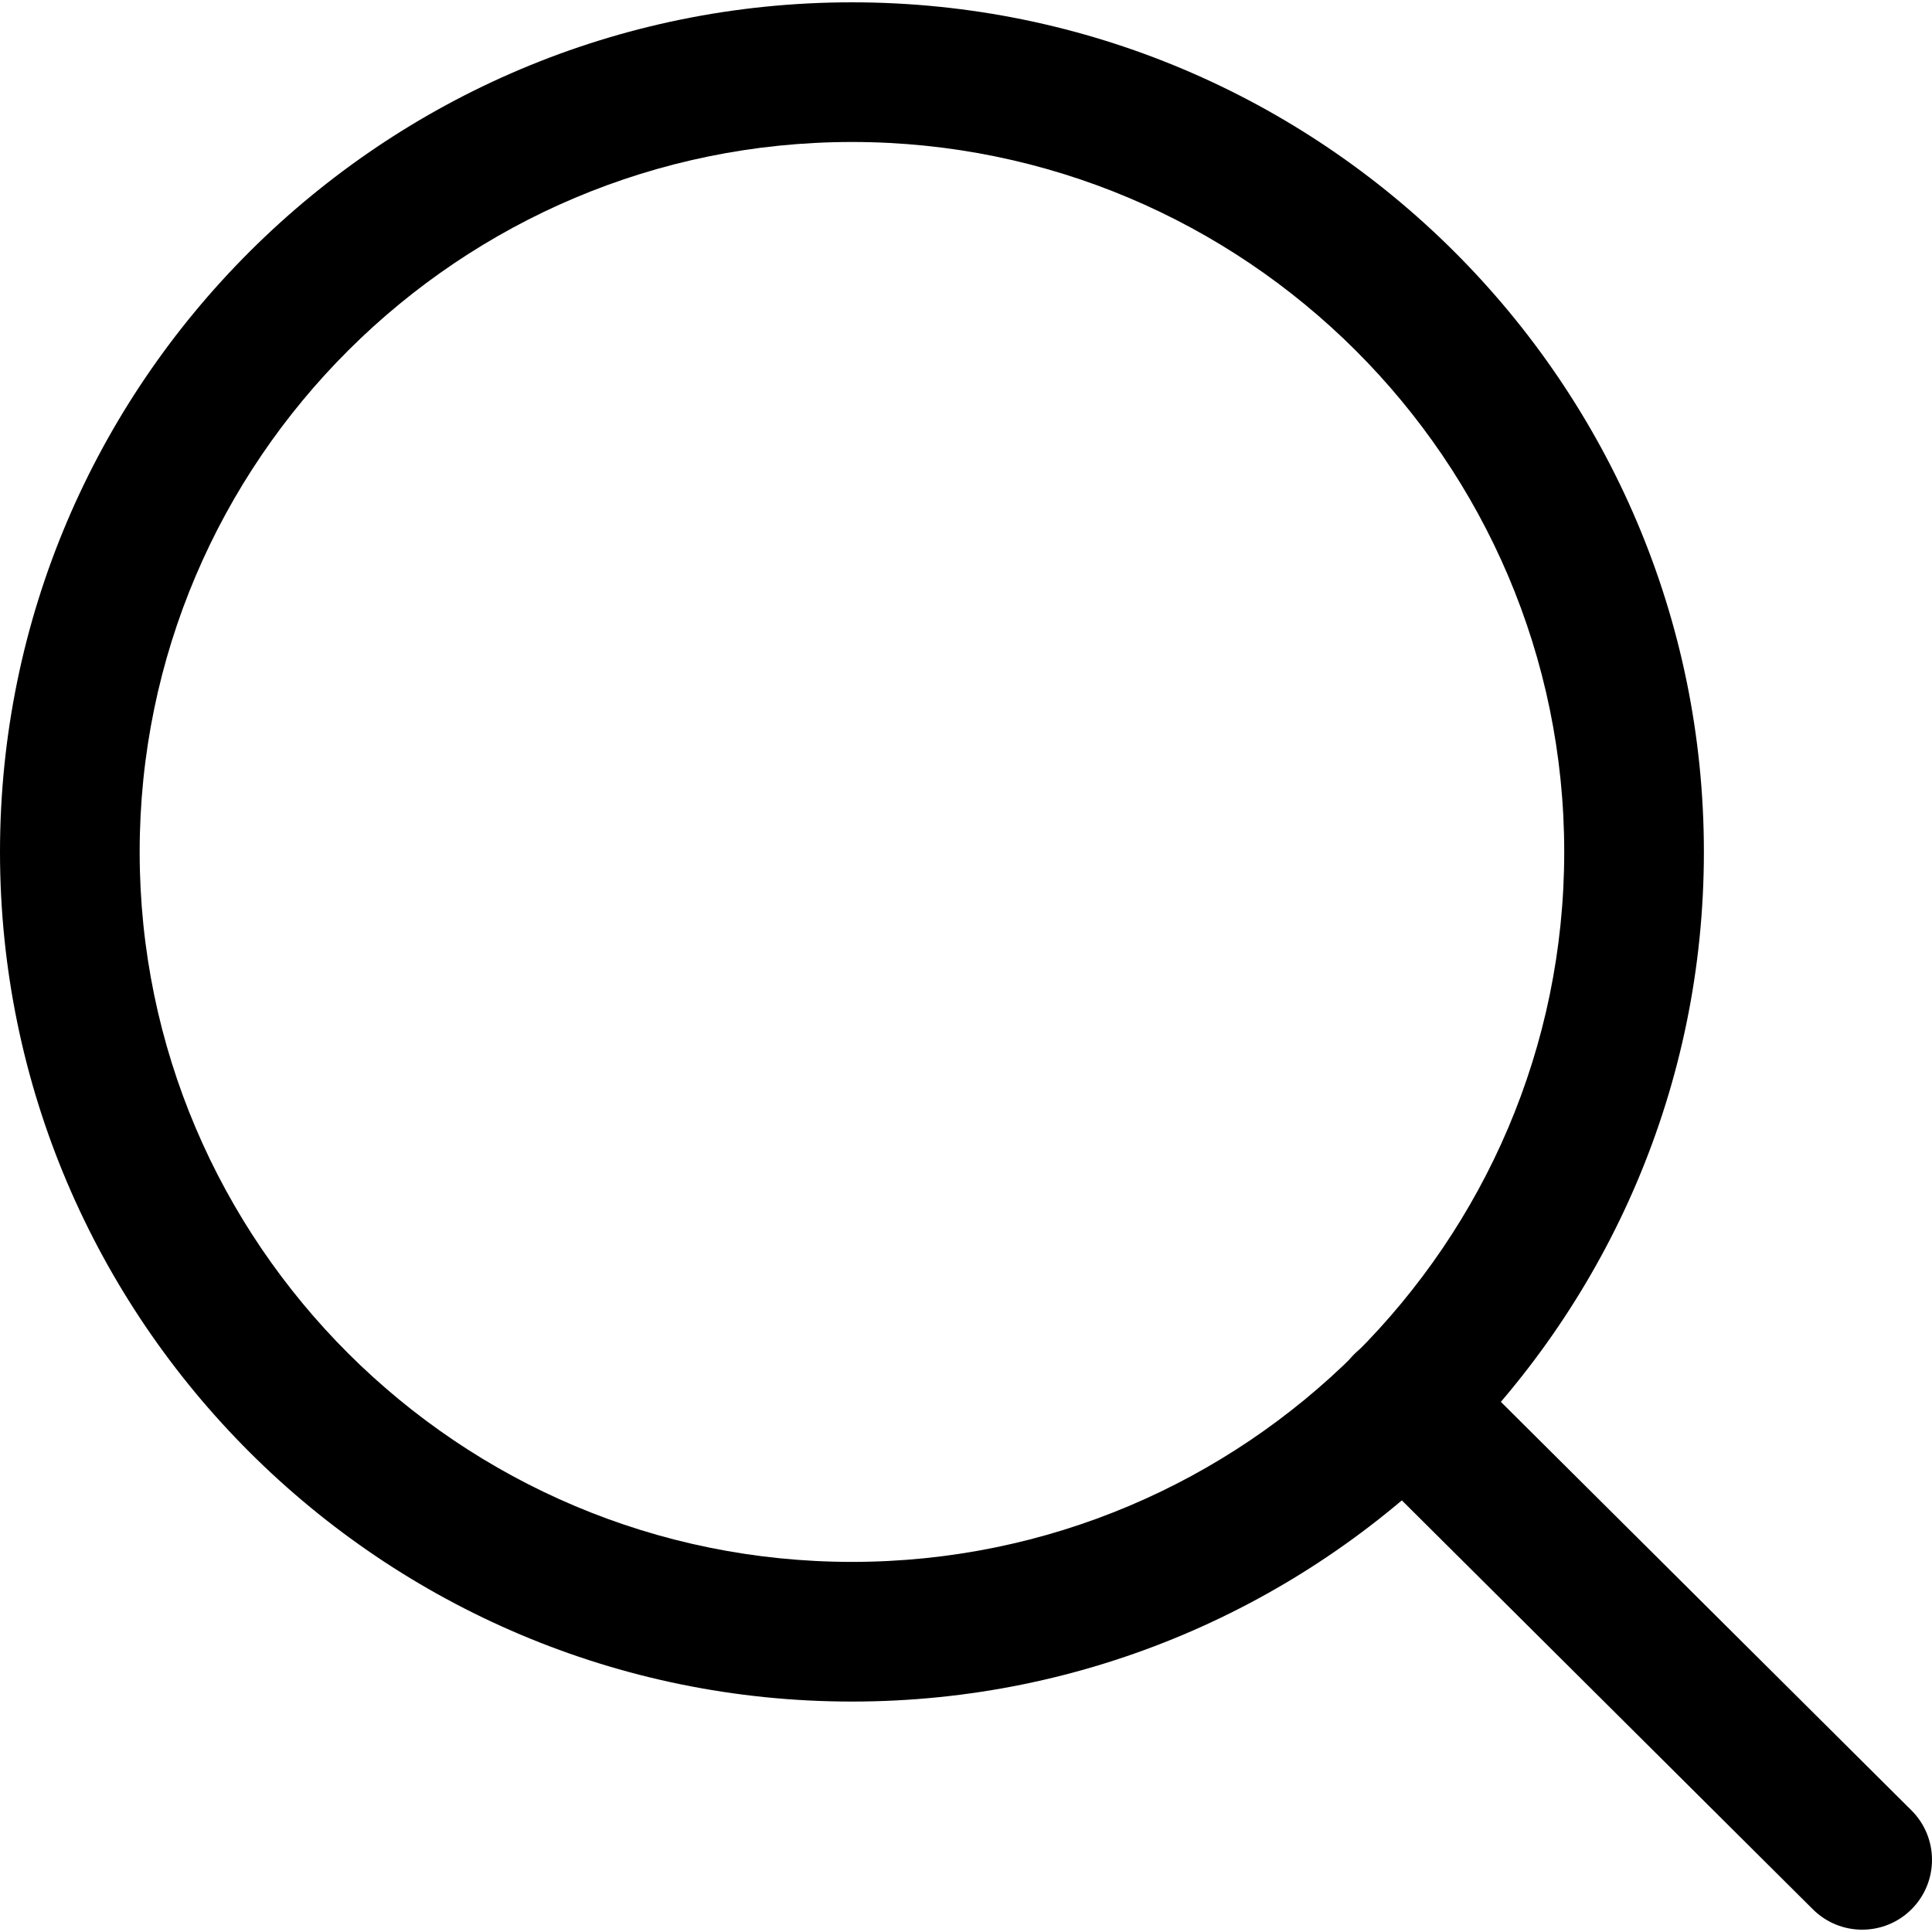
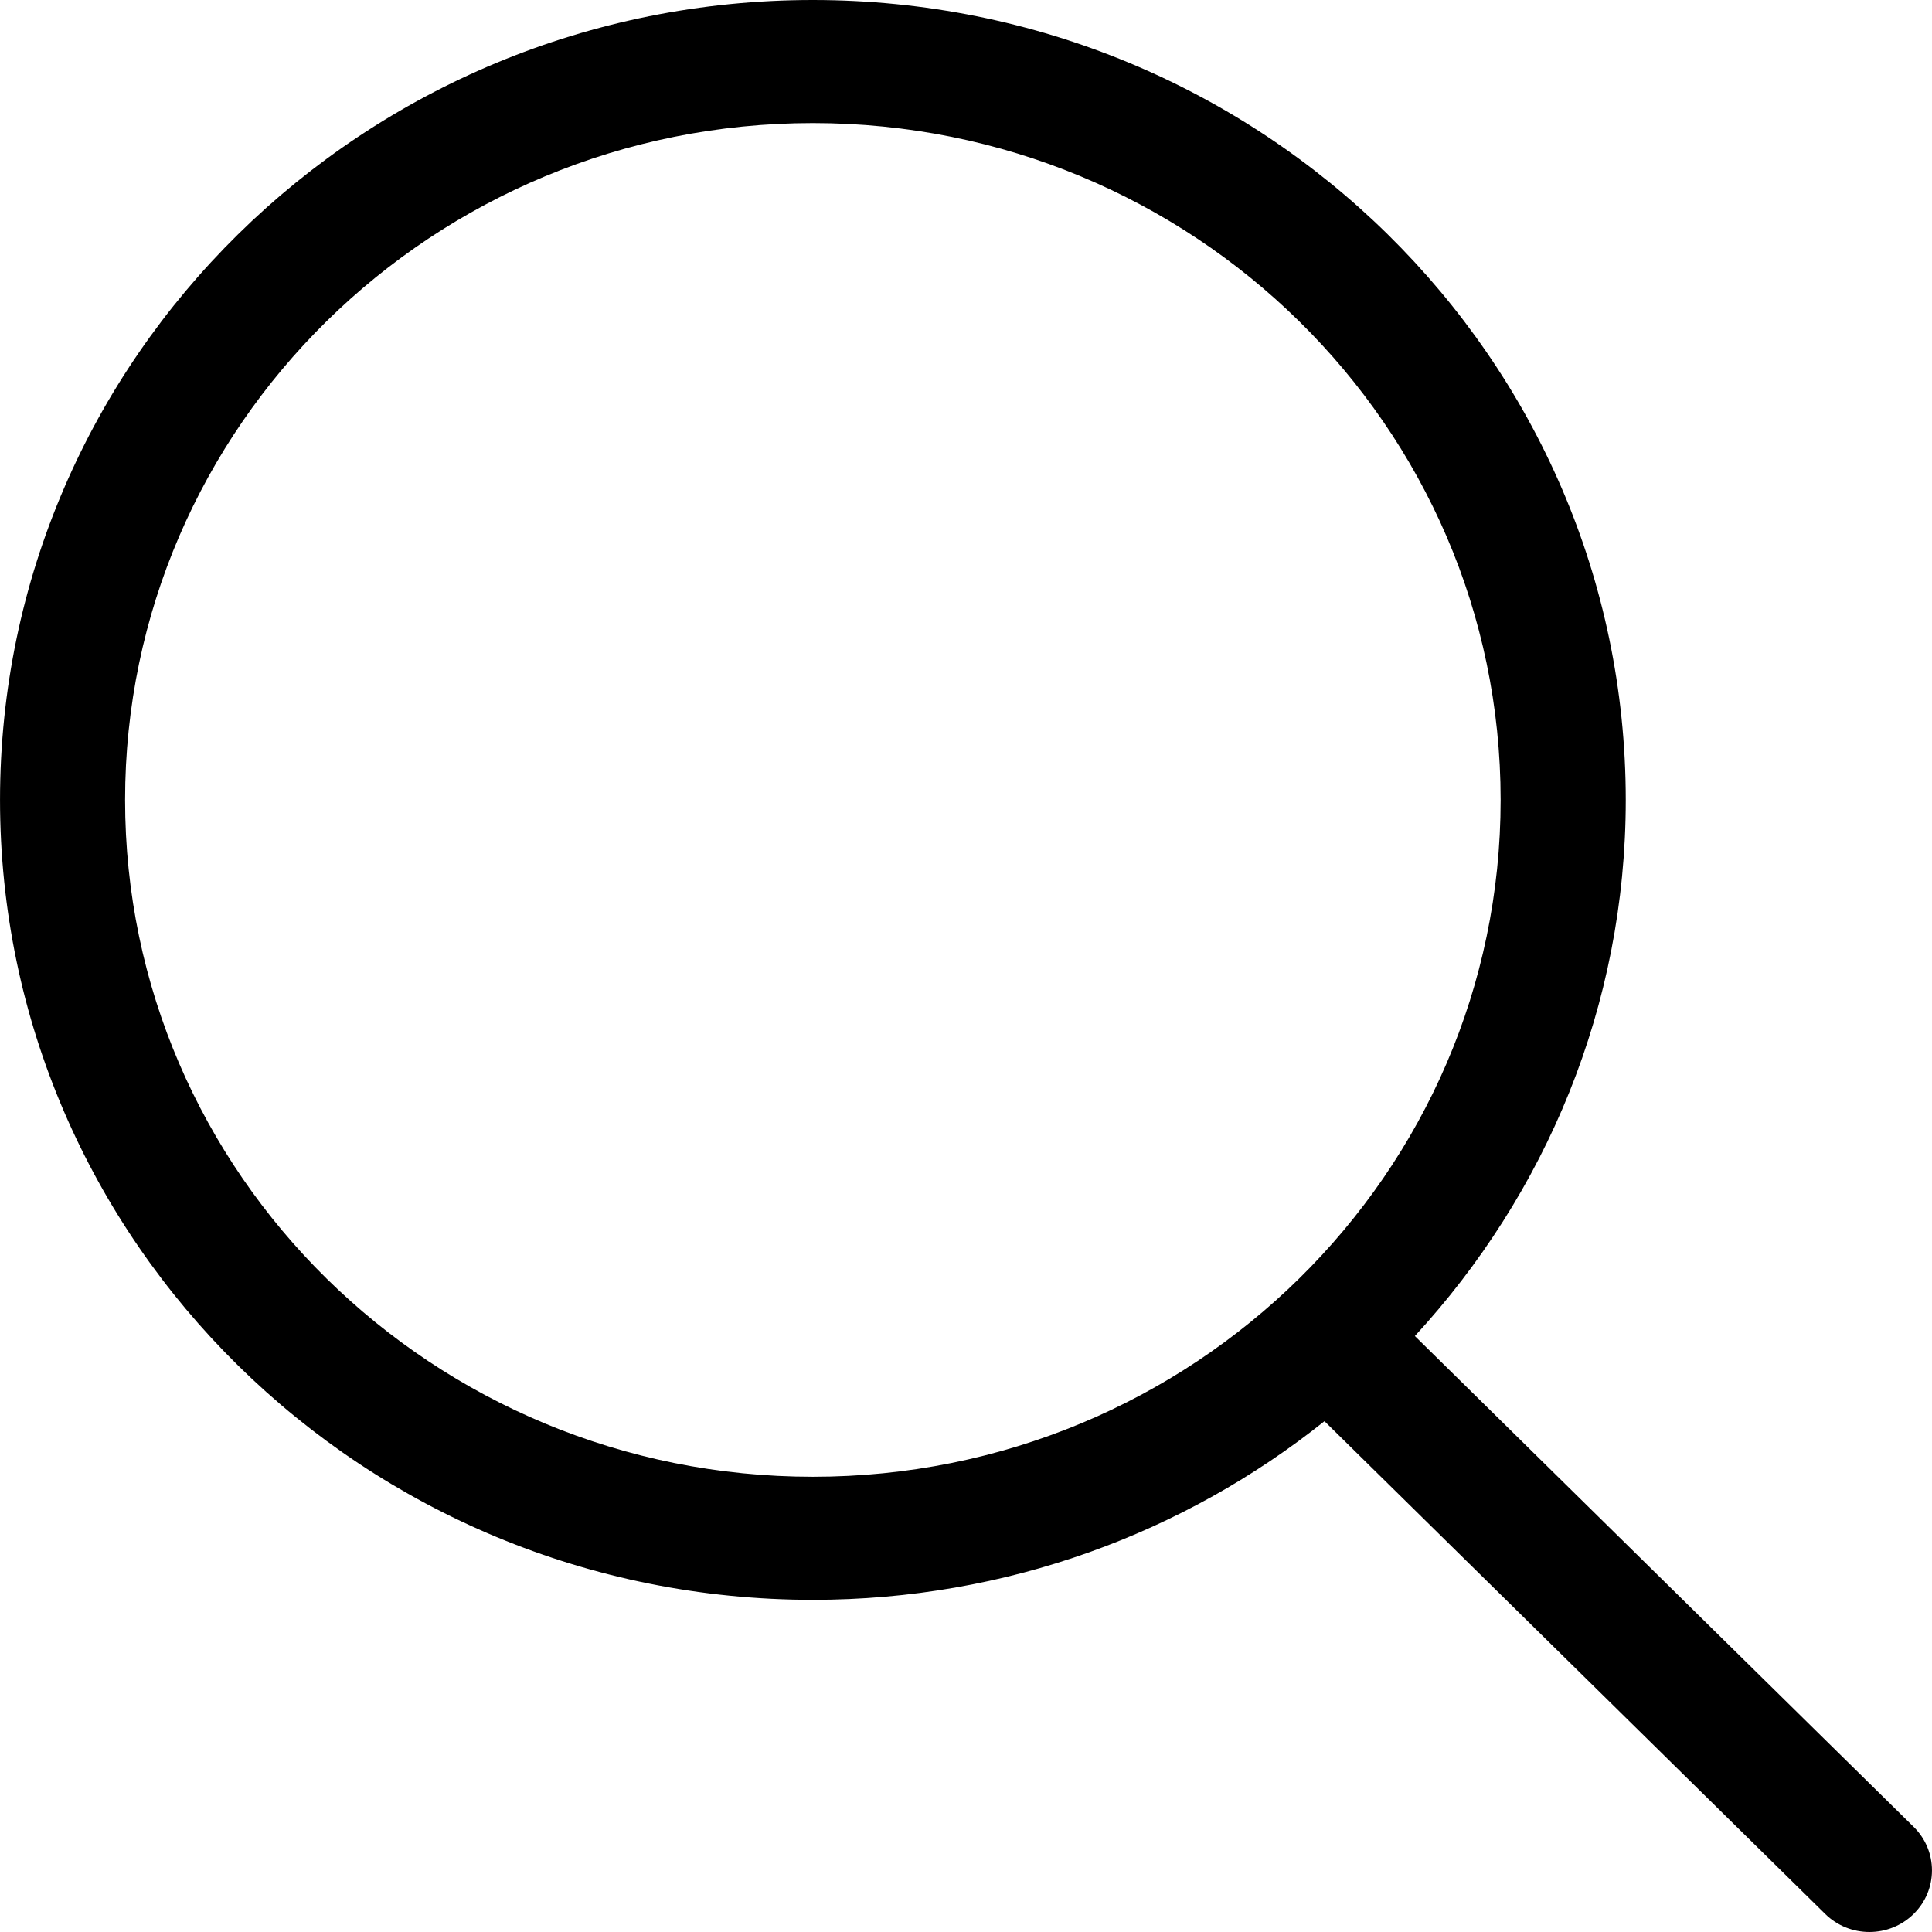
- <svg xmlns="http://www.w3.org/2000/svg" version="1.1" id="Capa_1" x="0px" y="0px" viewBox="0 0 511.999 511.999" style="enable-background:new 0 0 511.999 511.999;" xml:space="preserve">
+ <svg xmlns="http://www.w3.org/2000/svg" version="1.1" id="Capa_1" x="0px" y="0px" width="612.01px" height="612.01px" viewBox="0 0 612.01 612.01" style="enable-background:new 0 0 612.01 612.01;" xml:space="preserve">
  <g>
-     <g>
-       <path d="M225.773,0.616C101.283,0.616,0,101.622,0,225.773s101.284,225.157,225.773,225.157s225.774-101.006,225.774-225.157    S350.263,0.616,225.773,0.616z M225.773,413.917c-104.084,0-188.761-84.406-188.761-188.145    c0-103.745,84.677-188.145,188.761-188.145s188.761,84.4,188.761,188.145C414.535,329.511,329.858,413.917,225.773,413.917z" />
-     </g>
-   </g>
-   <g>
-     <g>
-       <path d="M506.547,479.756L385.024,358.85c-7.248-7.205-18.963-7.174-26.174,0.068c-7.205,7.248-7.174,18.962,0.068,26.174    l121.523,120.906c3.615,3.59,8.328,5.385,13.053,5.385c4.756,0,9.506-1.82,13.121-5.453    C513.82,498.681,513.789,486.967,506.547,479.756z" />
+     <g id="_x34__4_">
+       <g>
+         <path d="M606.209,578.714L448.198,423.228C489.576,378.272,515,318.817,515,253.393C514.98,113.439,399.704,0,257.493,0     C115.282,0,0.006,113.439,0.006,253.393s115.276,253.393,257.487,253.393c61.445,0,117.801-21.253,162.068-56.586     l158.624,156.099c7.729,7.614,20.277,7.614,28.006,0C613.938,598.686,613.938,586.328,606.209,578.714z M257.493,467.8     c-120.326,0-217.869-95.993-217.869-214.407S137.167,38.986,257.493,38.986c120.327,0,217.869,95.993,217.869,214.407     S377.82,467.8,257.493,467.8z" />
+       </g>
    </g>
  </g>
  <g>
</g>
  <g>
</g>
  <g>
</g>
  <g>
</g>
  <g>
</g>
  <g>
</g>
  <g>
</g>
  <g>
</g>
  <g>
</g>
  <g>
</g>
  <g>
</g>
  <g>
</g>
  <g>
</g>
  <g>
</g>
  <g>
</g>
</svg>
